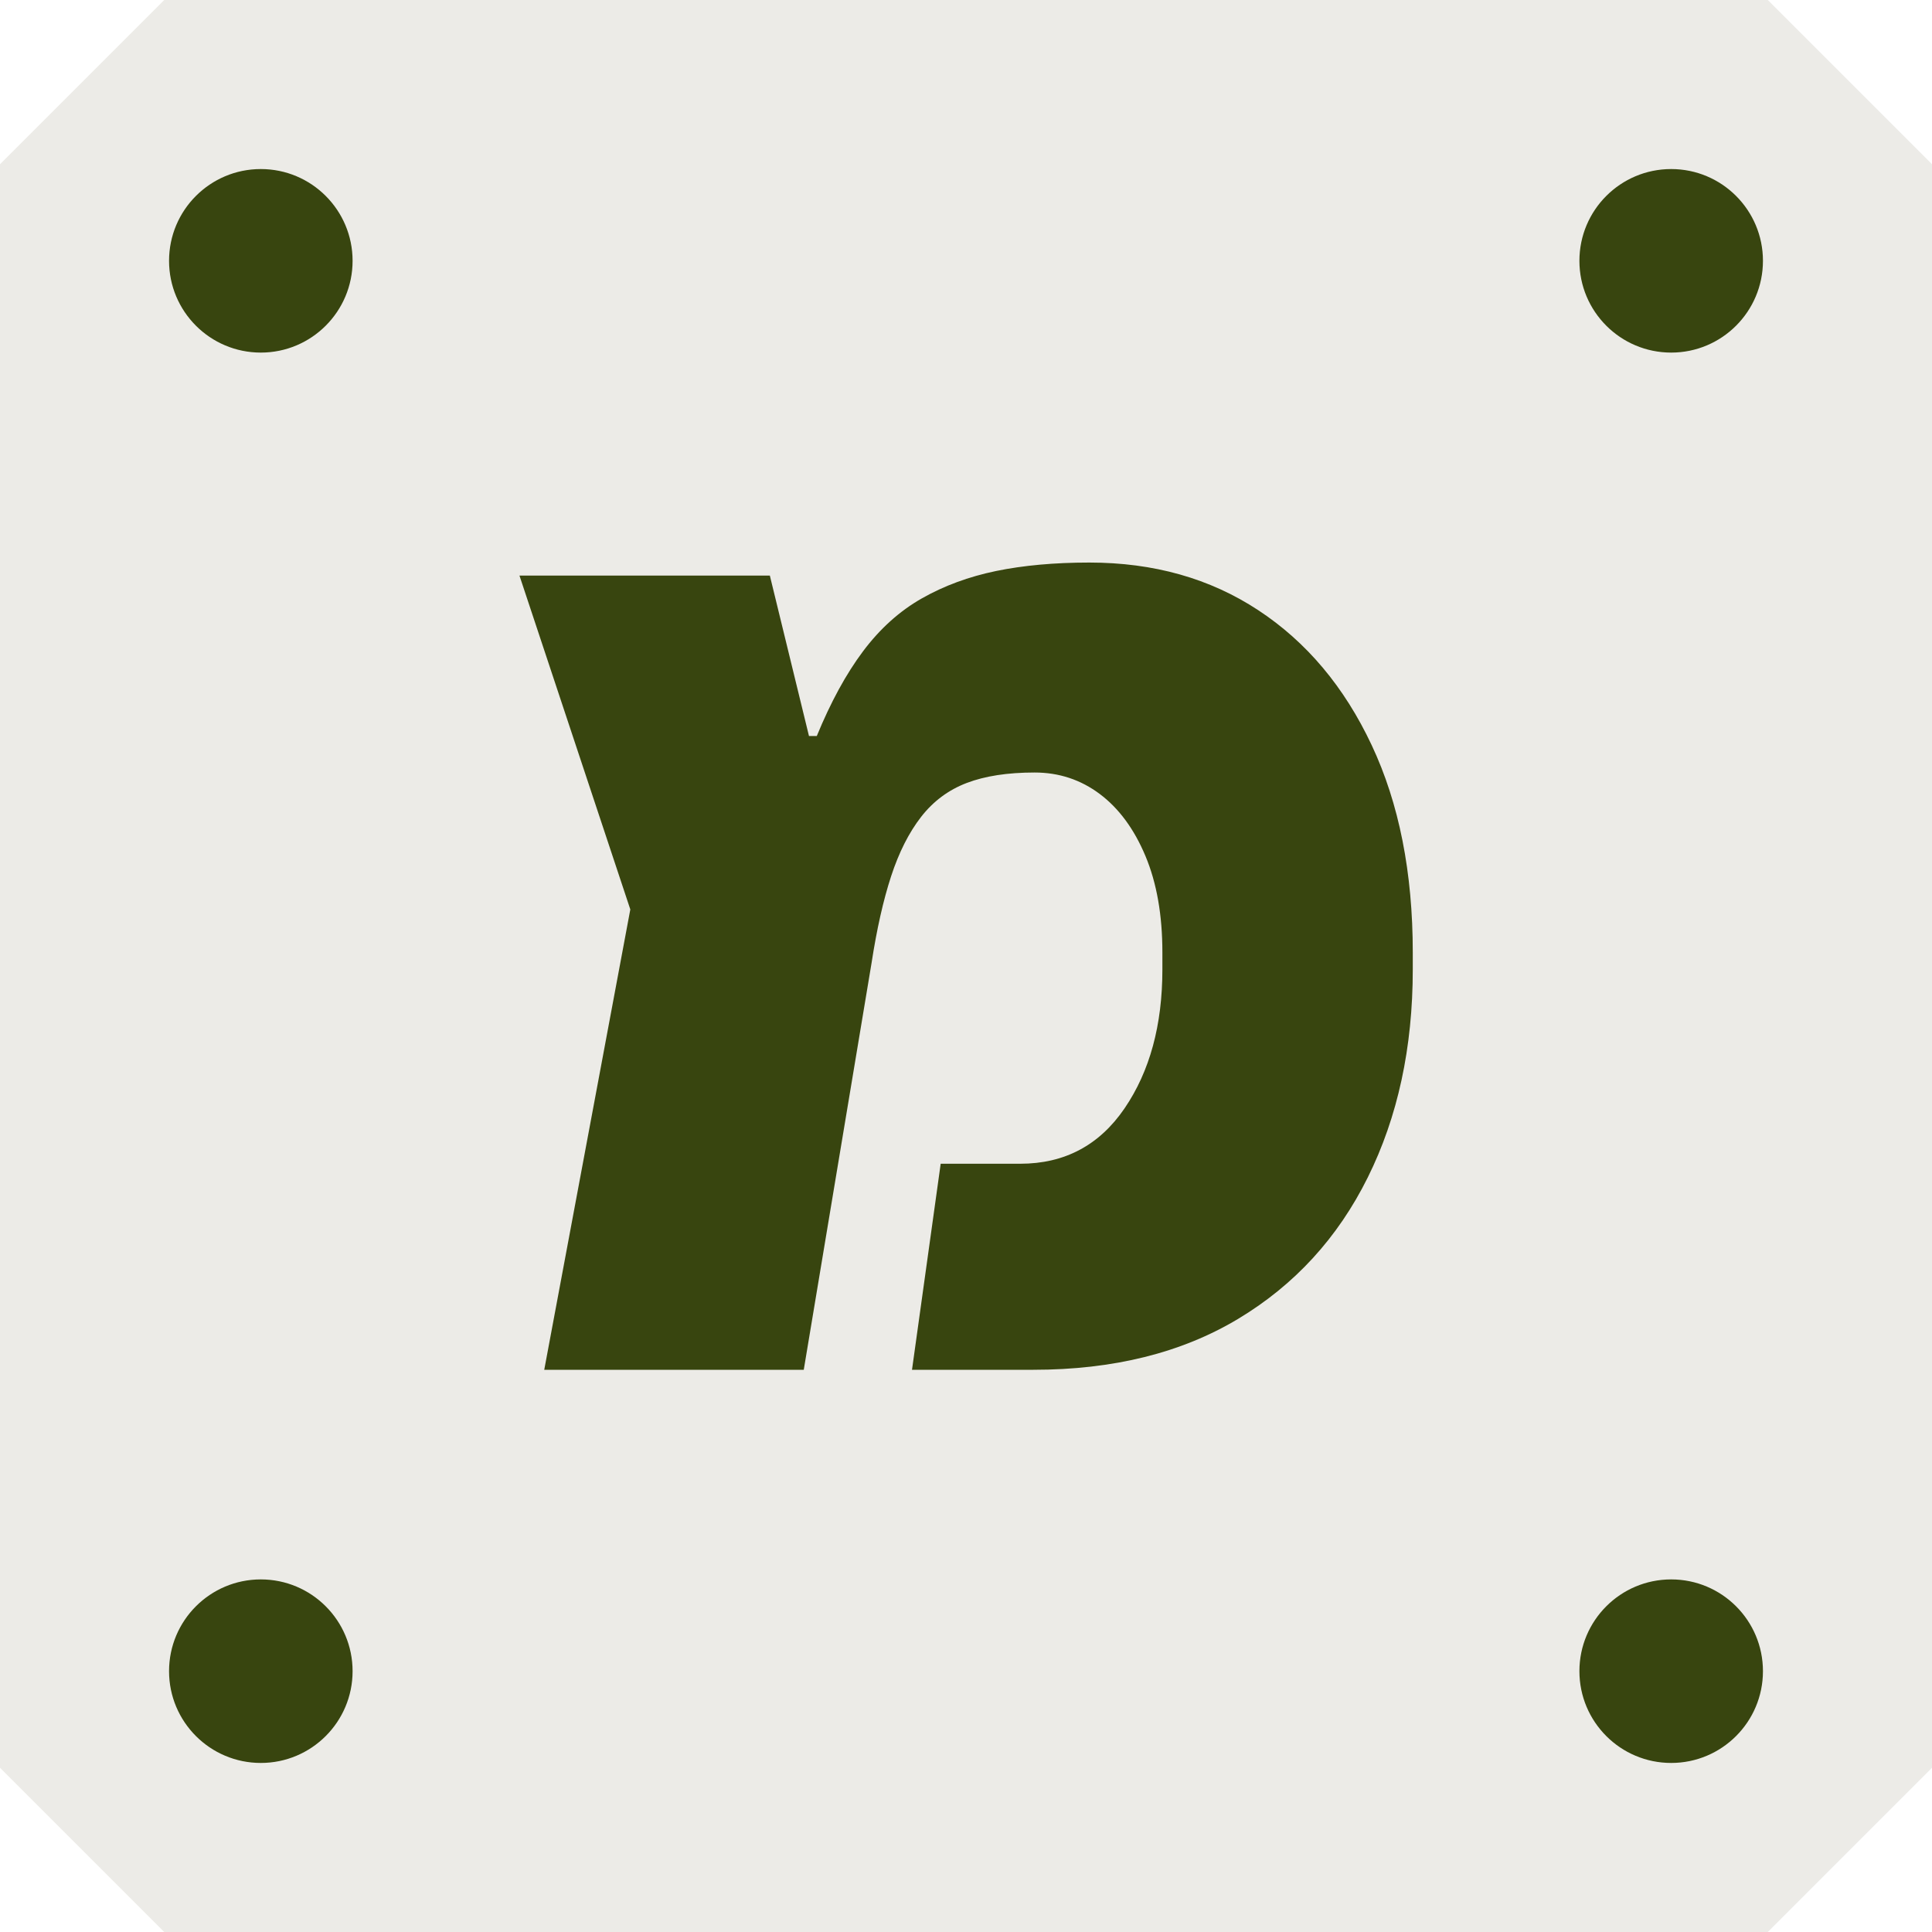
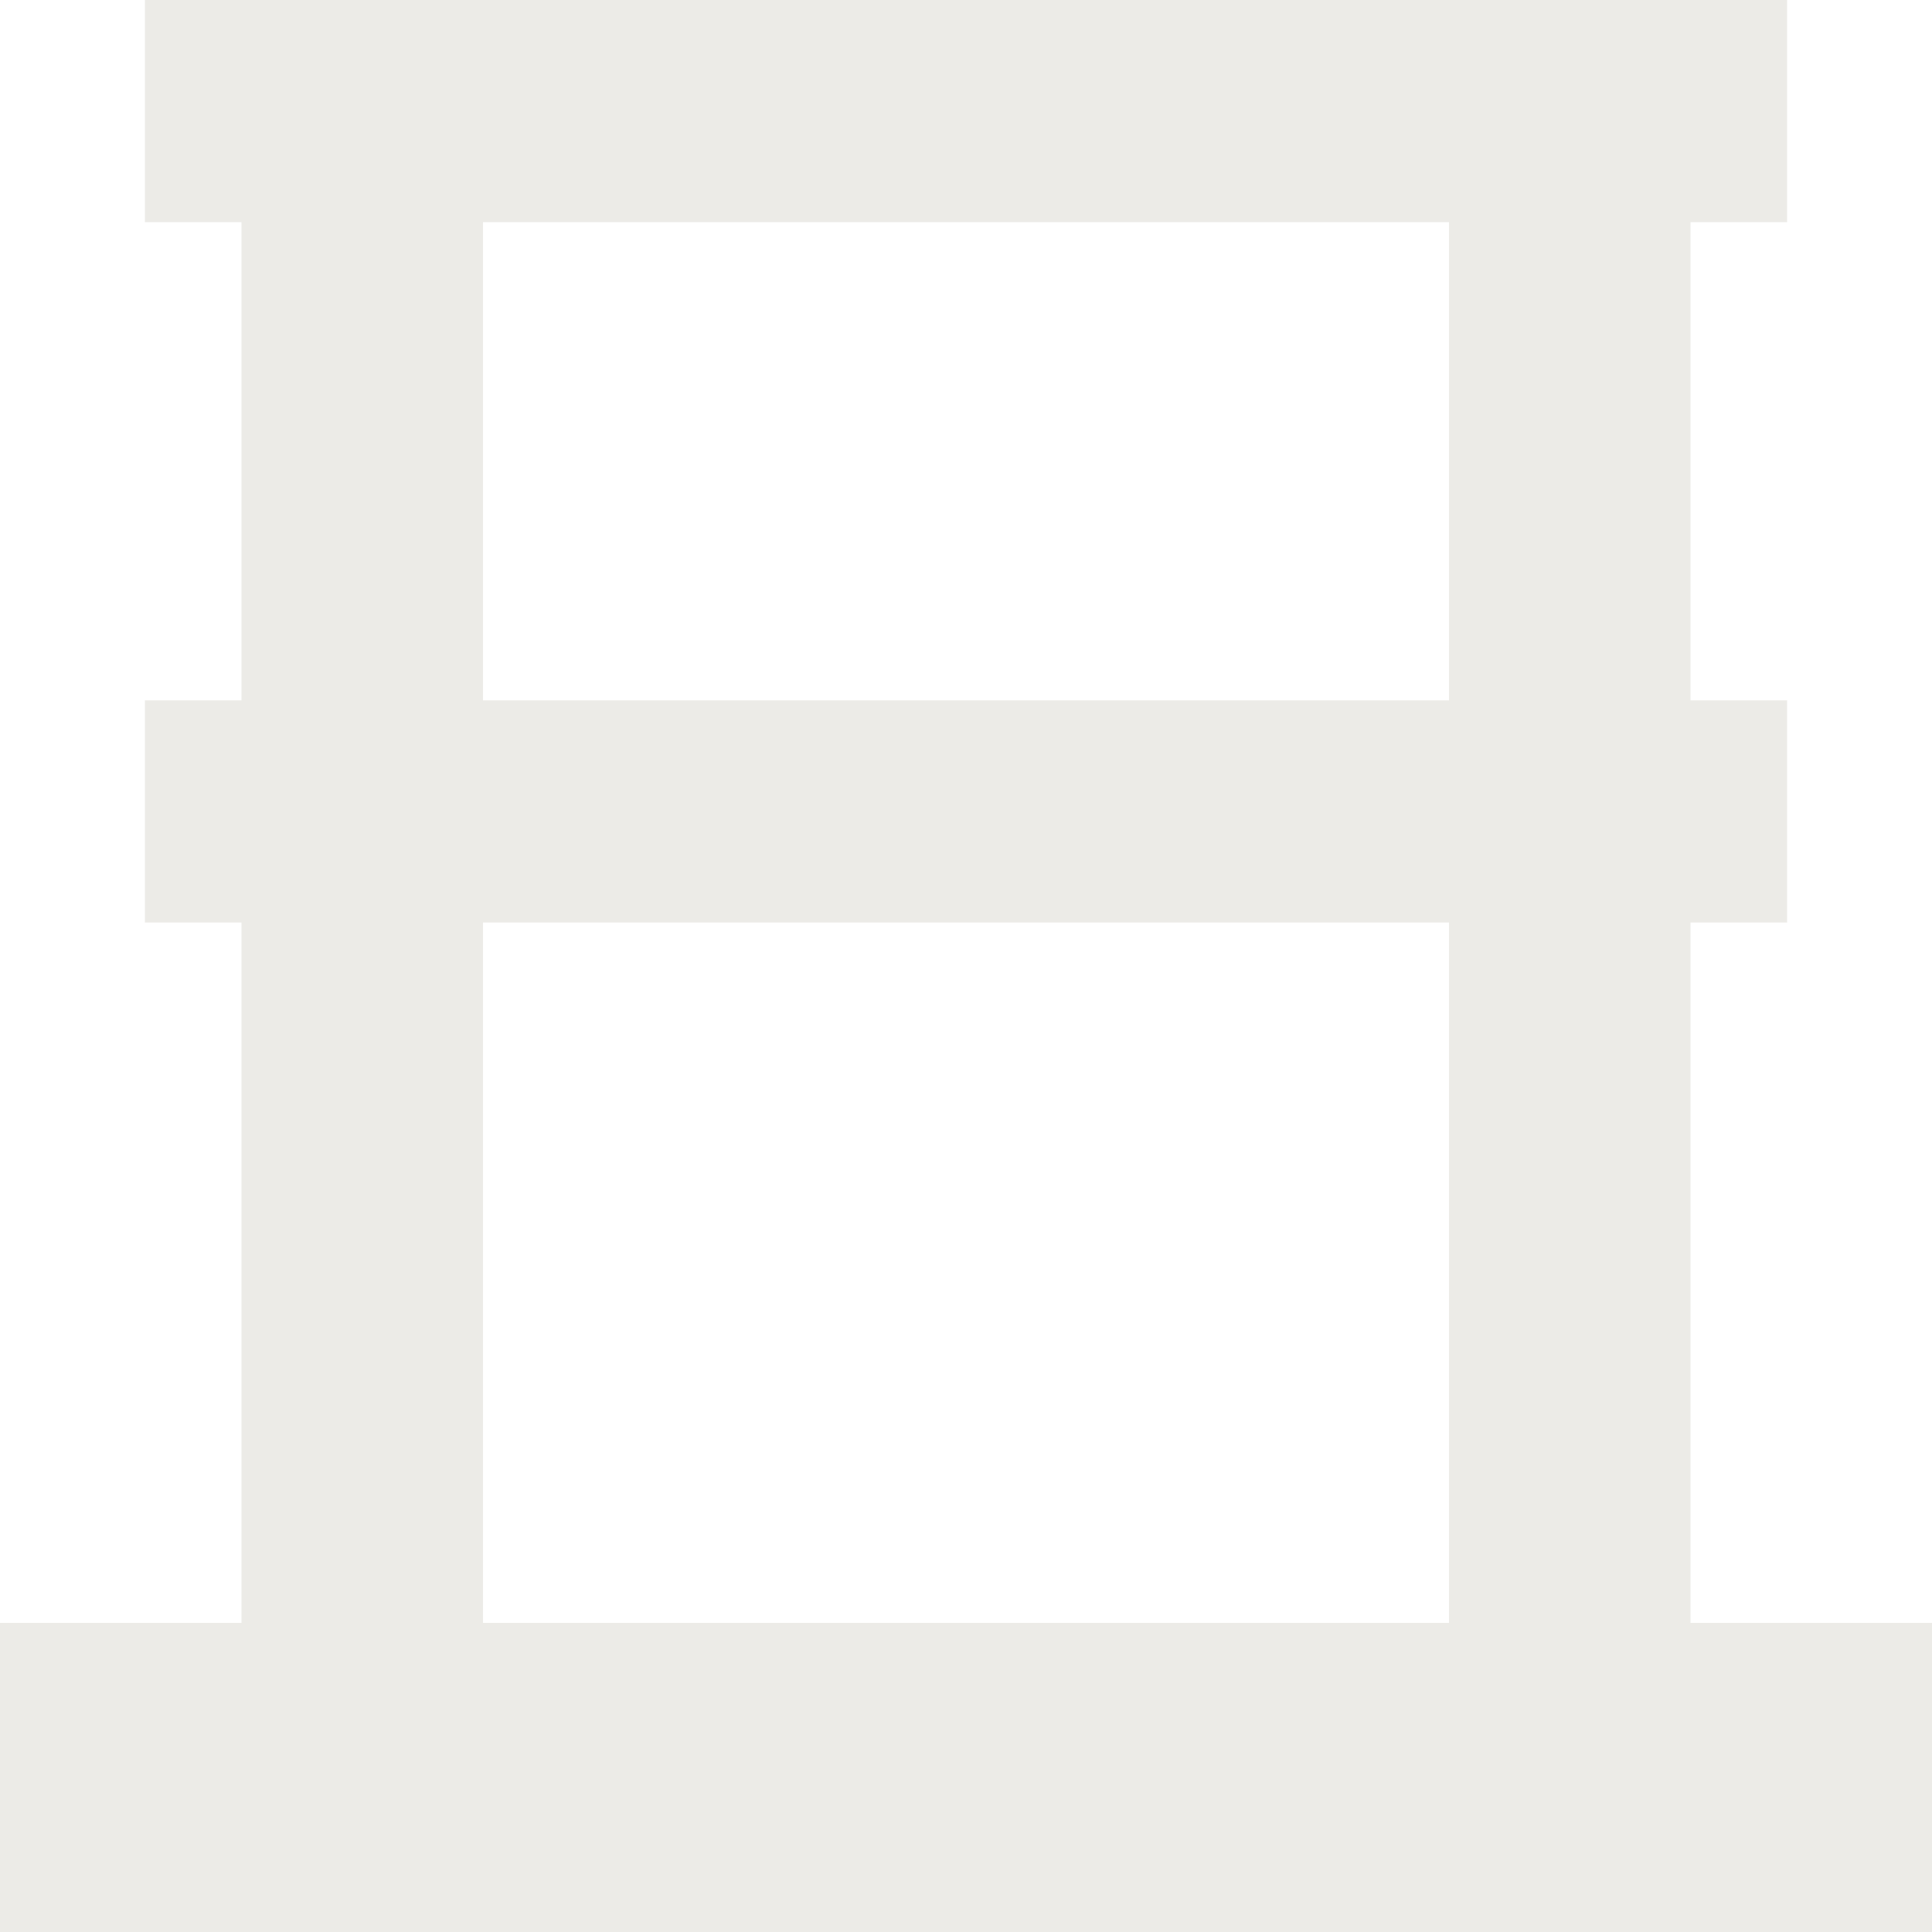
<svg xmlns="http://www.w3.org/2000/svg" viewBox="0 0 40 40" role="img" aria-label="י. מזרחי בניה ושות׳">
  <g transform="translate(0.00 0.00) scale(1)">
-     <path fill="#ecebe7" d="M3.4 0L36.6 0L40 3.4L40 36.6L36.6 40L3.4 40L0 36.6L0 3.4Z" />
-     <circle cx="5.4" cy="5.4" r="1.9" fill="#38450f" />
-     <circle cx="5.4" cy="34.6" r="1.9" fill="#38450f" />
-     <circle cx="34.6" cy="5.4" r="1.9" fill="#38450f" />
-     <circle cx="34.6" cy="34.6" r="1.9" fill="#38450f" />
-     <path fill="#38450f" transform="translate(29.79 28.36)" d="M-18.522 0.0 -16.74 -9.531 -19.035 -16.443H-13.851L-13.041 -13.122H-12.879Q-12.447 -14.175 -11.921 -14.877Q-11.394 -15.579 -10.706 -15.97Q-10.017 -16.362 -9.167 -16.538Q-8.316 -16.713 -7.236 -16.713Q-5.238 -16.713 -3.74 -15.727Q-2.241 -14.742 -1.391 -12.933Q-0.54 -11.124 -0.54 -8.64V-8.289Q-0.54 -5.859 -1.472 -3.982Q-2.403 -2.106 -4.158 -1.053Q-5.913 0.0 -8.397 0.0H-10.908L-10.314 -4.266H-8.667Q-7.29 -4.266 -6.507 -5.413Q-5.724 -6.561 -5.724 -8.289V-8.64Q-5.724 -9.801 -6.075 -10.638Q-6.426 -11.475 -7.02 -11.921Q-7.614 -12.366 -8.37 -12.366Q-9.207 -12.366 -9.774 -12.15Q-10.341 -11.934 -10.719 -11.448Q-11.097 -10.962 -11.34 -10.22Q-11.583 -9.477 -11.745 -8.424L-13.149 0.0Z" />
+     <rect x="3" y="0" width="34" height="4.6" fill="#ecebe7" />
+     <rect x="3" y="14.5" width="34" height="4.6" fill="#ecebe7" />
+     <rect x="0" y="33.6" width="40" height="6.4" fill="#ecebe7" />
+     <rect x="5" y="0" width="5" height="33.6" fill="#ecebe7" />
+     <rect x="30" y="0" width="5" height="33.6" fill="#ecebe7" />
  </g>
</svg>
